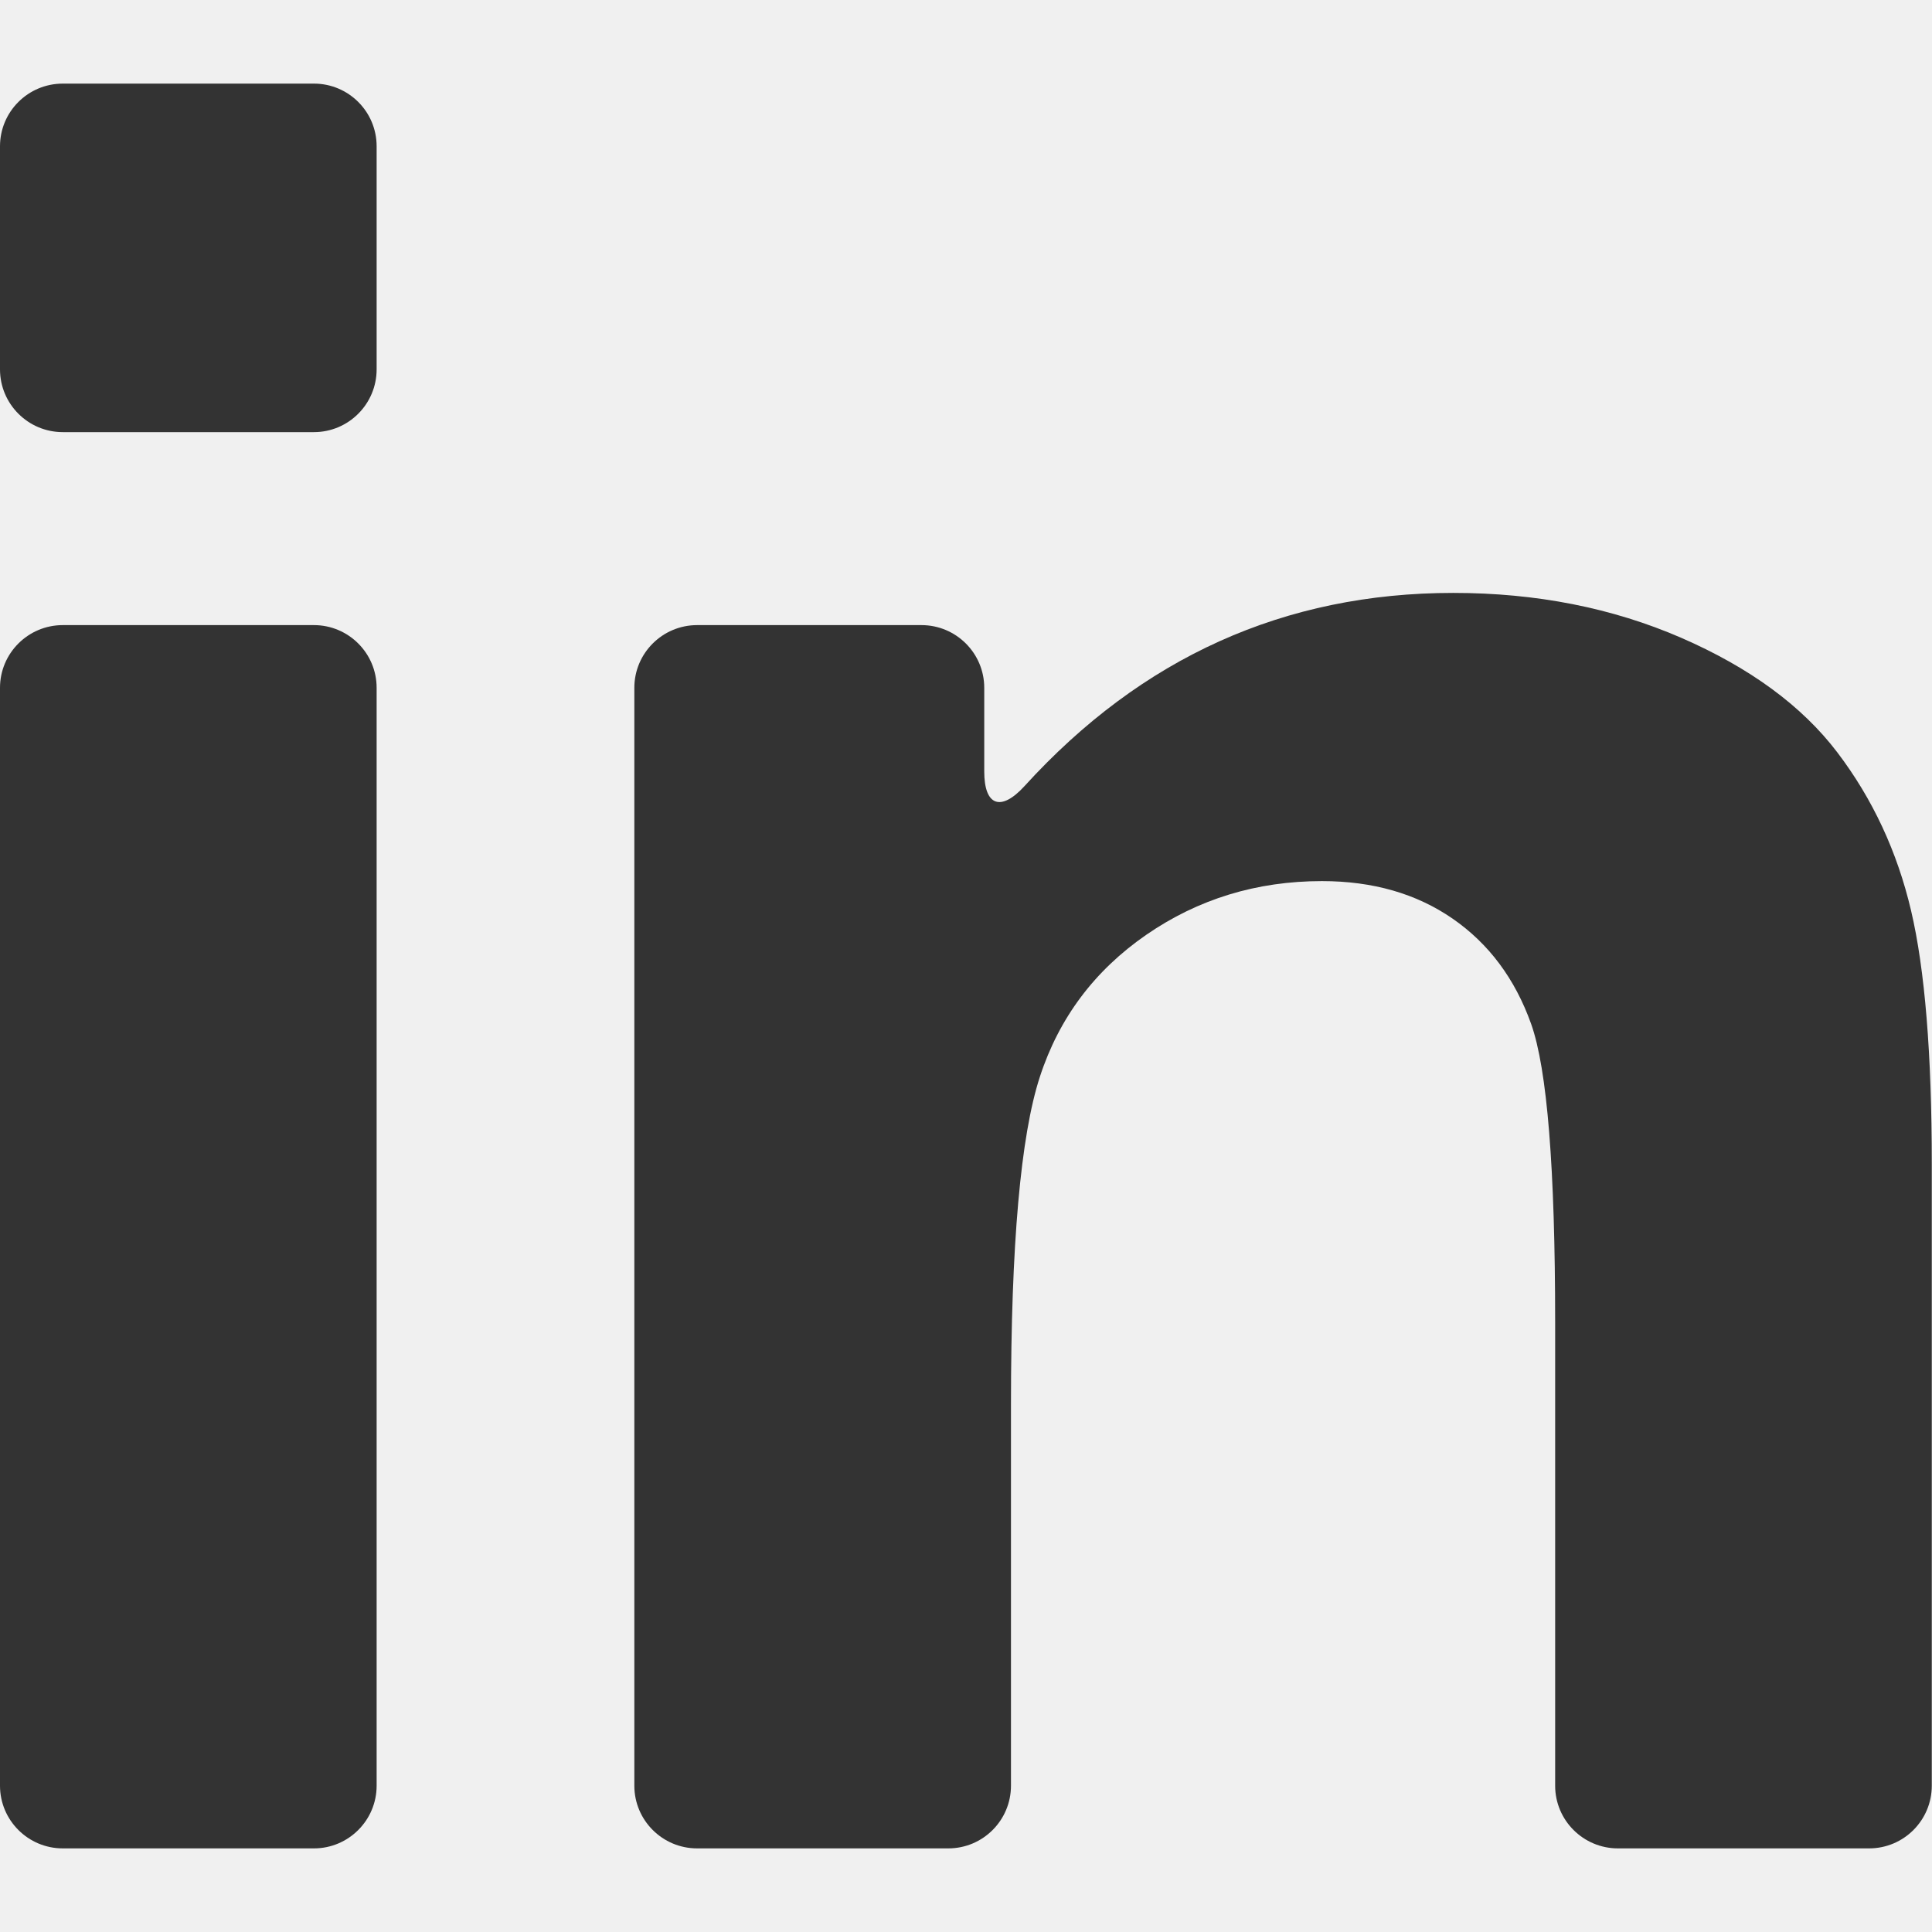
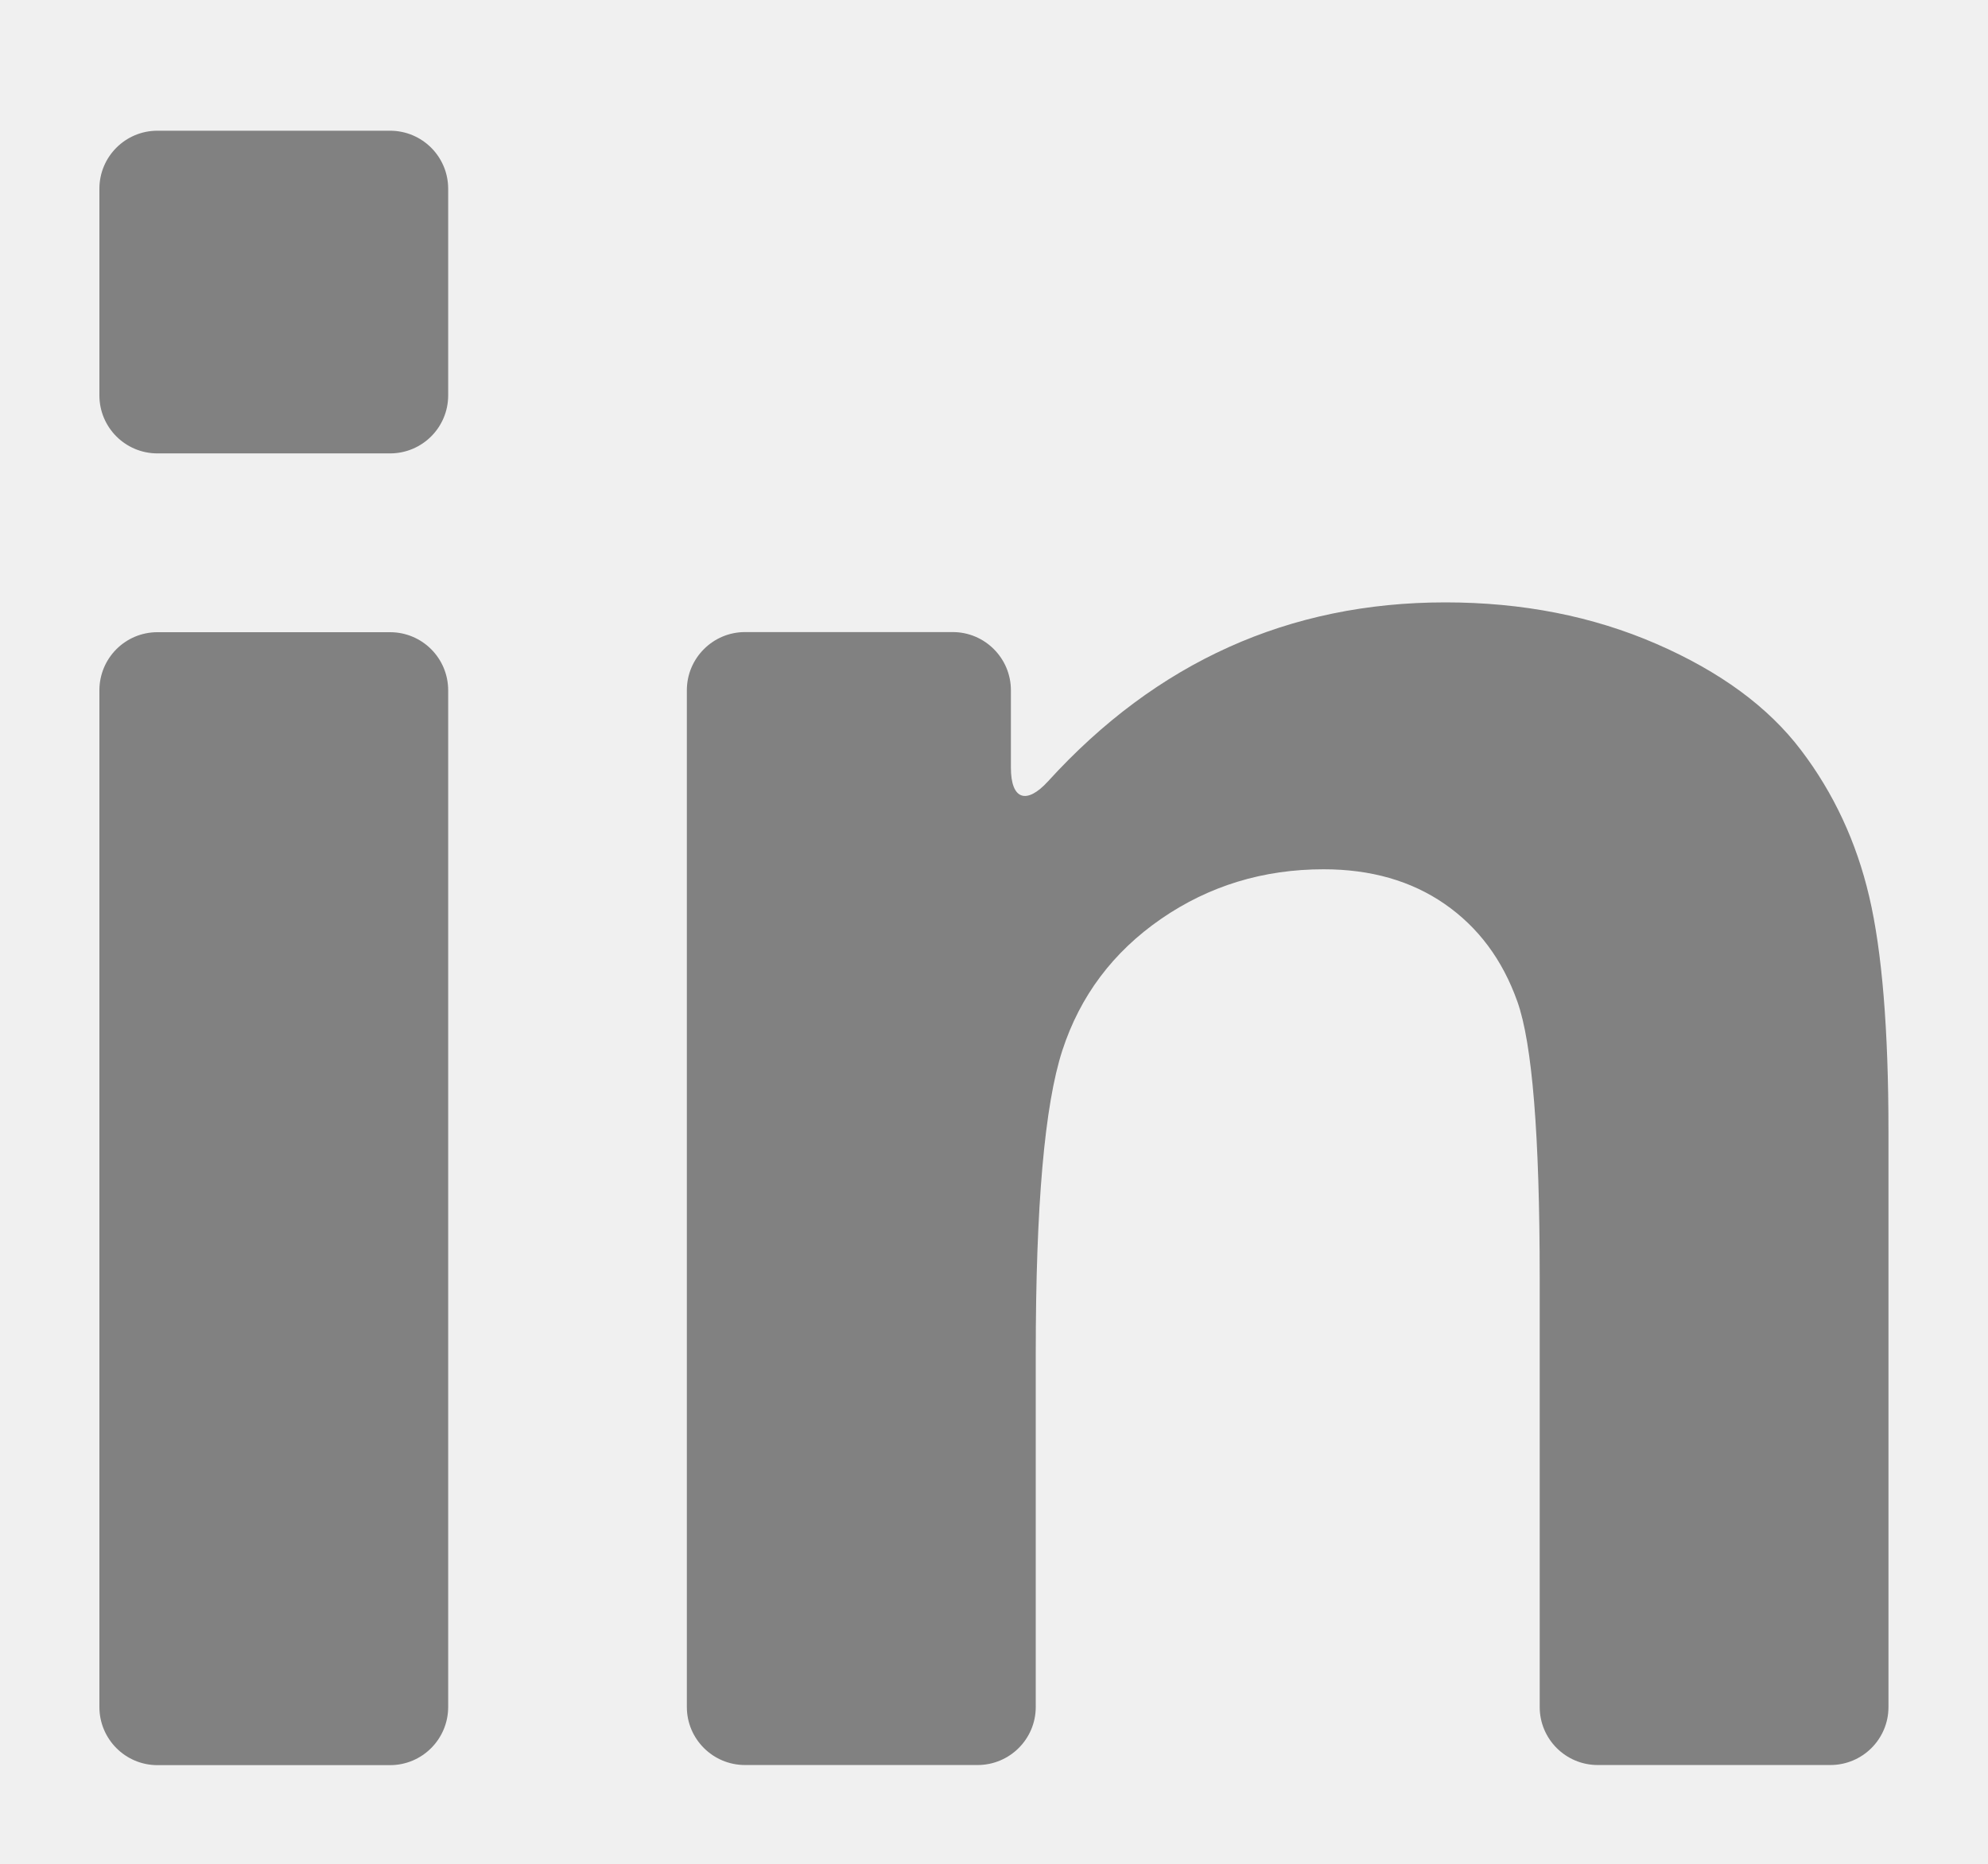
- <svg xmlns="http://www.w3.org/2000/svg" width="18" height="18" viewBox="0 0 18 18" fill="none">
-   <g clip-path="url(#clip0_482_14)">
-     <path d="M0.585 17.221H2.925C3.247 17.221 3.509 16.959 3.509 16.637V6.408C3.509 6.086 3.247 5.824 2.925 5.824H0.585C0.262 5.824 0 6.086 0 6.408V16.637C0 16.959 0.262 17.221 0.585 17.221Z" fill="#333333" />
-     <path d="M0.585 4.026H2.925C3.247 4.026 3.509 3.764 3.509 3.441V1.363C3.509 1.04 3.247 0.779 2.925 0.779H0.585C0.262 0.779 0 1.04 0 1.363V3.441C0 3.764 0.262 4.026 0.585 4.026Z" fill="#333333" />
-     <path d="M17.118 7.01C16.789 6.577 16.304 6.221 15.663 5.942C15.022 5.664 14.315 5.524 13.54 5.524C11.969 5.524 10.637 6.124 9.545 7.324C9.327 7.563 9.17 7.511 9.17 7.188V6.408C9.17 6.086 8.908 5.824 8.585 5.824H6.495C6.172 5.824 5.91 6.086 5.91 6.408V16.637C5.91 16.959 6.172 17.221 6.495 17.221H8.835C9.158 17.221 9.419 16.959 9.419 16.637V13.08C9.419 11.598 9.509 10.582 9.688 10.033C9.867 9.483 10.198 9.042 10.68 8.709C11.163 8.376 11.709 8.209 12.316 8.209C12.791 8.209 13.197 8.326 13.534 8.559C13.871 8.792 14.115 9.119 14.265 9.539C14.415 9.96 14.489 10.886 14.489 12.318V16.637C14.489 16.959 14.751 17.221 15.074 17.221H17.414C17.737 17.221 17.998 16.959 17.998 16.637V10.844C17.998 9.82 17.934 9.033 17.805 8.484C17.676 7.935 17.447 7.443 17.118 7.01Z" fill="#333333" />
+ <svg xmlns="http://www.w3.org/2000/svg" width="16" height="15" viewBox="0 0 16 15" fill="none">
+   <g opacity="0.5" clip-path="url(#clip0_1681_2484)">
+     <path d="M1.267 14.206H3.139C3.398 14.206 3.607 13.996 3.607 13.738V5.556C3.607 5.297 3.398 5.088 3.139 5.088H1.267C1.009 5.088 0.8 5.297 0.8 5.556V13.738C0.8 13.996 1.009 14.206 1.267 14.206Z" fill="#111111" />
+     <path d="M1.267 3.649H3.139C3.398 3.649 3.607 3.44 3.607 3.182V1.519C3.607 1.261 3.398 1.052 3.139 1.052H1.267C1.009 1.052 0.8 1.261 0.8 1.519V3.182C0.8 3.44 1.009 3.649 1.267 3.649Z" fill="#111111" />
+     <path d="M14.495 6.037C14.232 5.69 13.844 5.405 13.331 5.182C12.818 4.959 12.252 4.848 11.632 4.848C10.375 4.848 9.309 5.328 8.436 6.287C8.262 6.478 8.136 6.437 8.136 6.178V5.555C8.136 5.297 7.926 5.087 7.668 5.087H5.996C5.738 5.087 5.528 5.297 5.528 5.555V13.738C5.528 13.996 5.738 14.205 5.996 14.205H7.868C8.126 14.205 8.336 13.996 8.336 13.738V10.892C8.336 9.706 8.407 8.894 8.55 8.454C8.693 8.015 8.958 7.662 9.345 7.395C9.731 7.129 10.167 6.996 10.653 6.996C11.033 6.996 11.358 7.089 11.627 7.275C11.897 7.462 12.092 7.723 12.212 8.06C12.332 8.396 12.392 9.137 12.392 10.283V13.738C12.392 13.996 12.601 14.205 12.859 14.205H14.731C14.99 14.205 15.199 13.996 15.199 13.738V9.104C15.199 8.285 15.147 7.655 15.044 7.216C14.941 6.776 14.758 6.383 14.495 6.037Z" fill="#111111" />
  </g>
  <defs>
-     <clipPath id="clip0_482_14">
-       <rect width="18" height="18" fill="white" />
+     <clipPath id="clip0_1681_2484">
+       <rect width="14.4" height="14.4" fill="white" transform="translate(0.799805 0.428711)" />
    </clipPath>
  </defs>
</svg>
